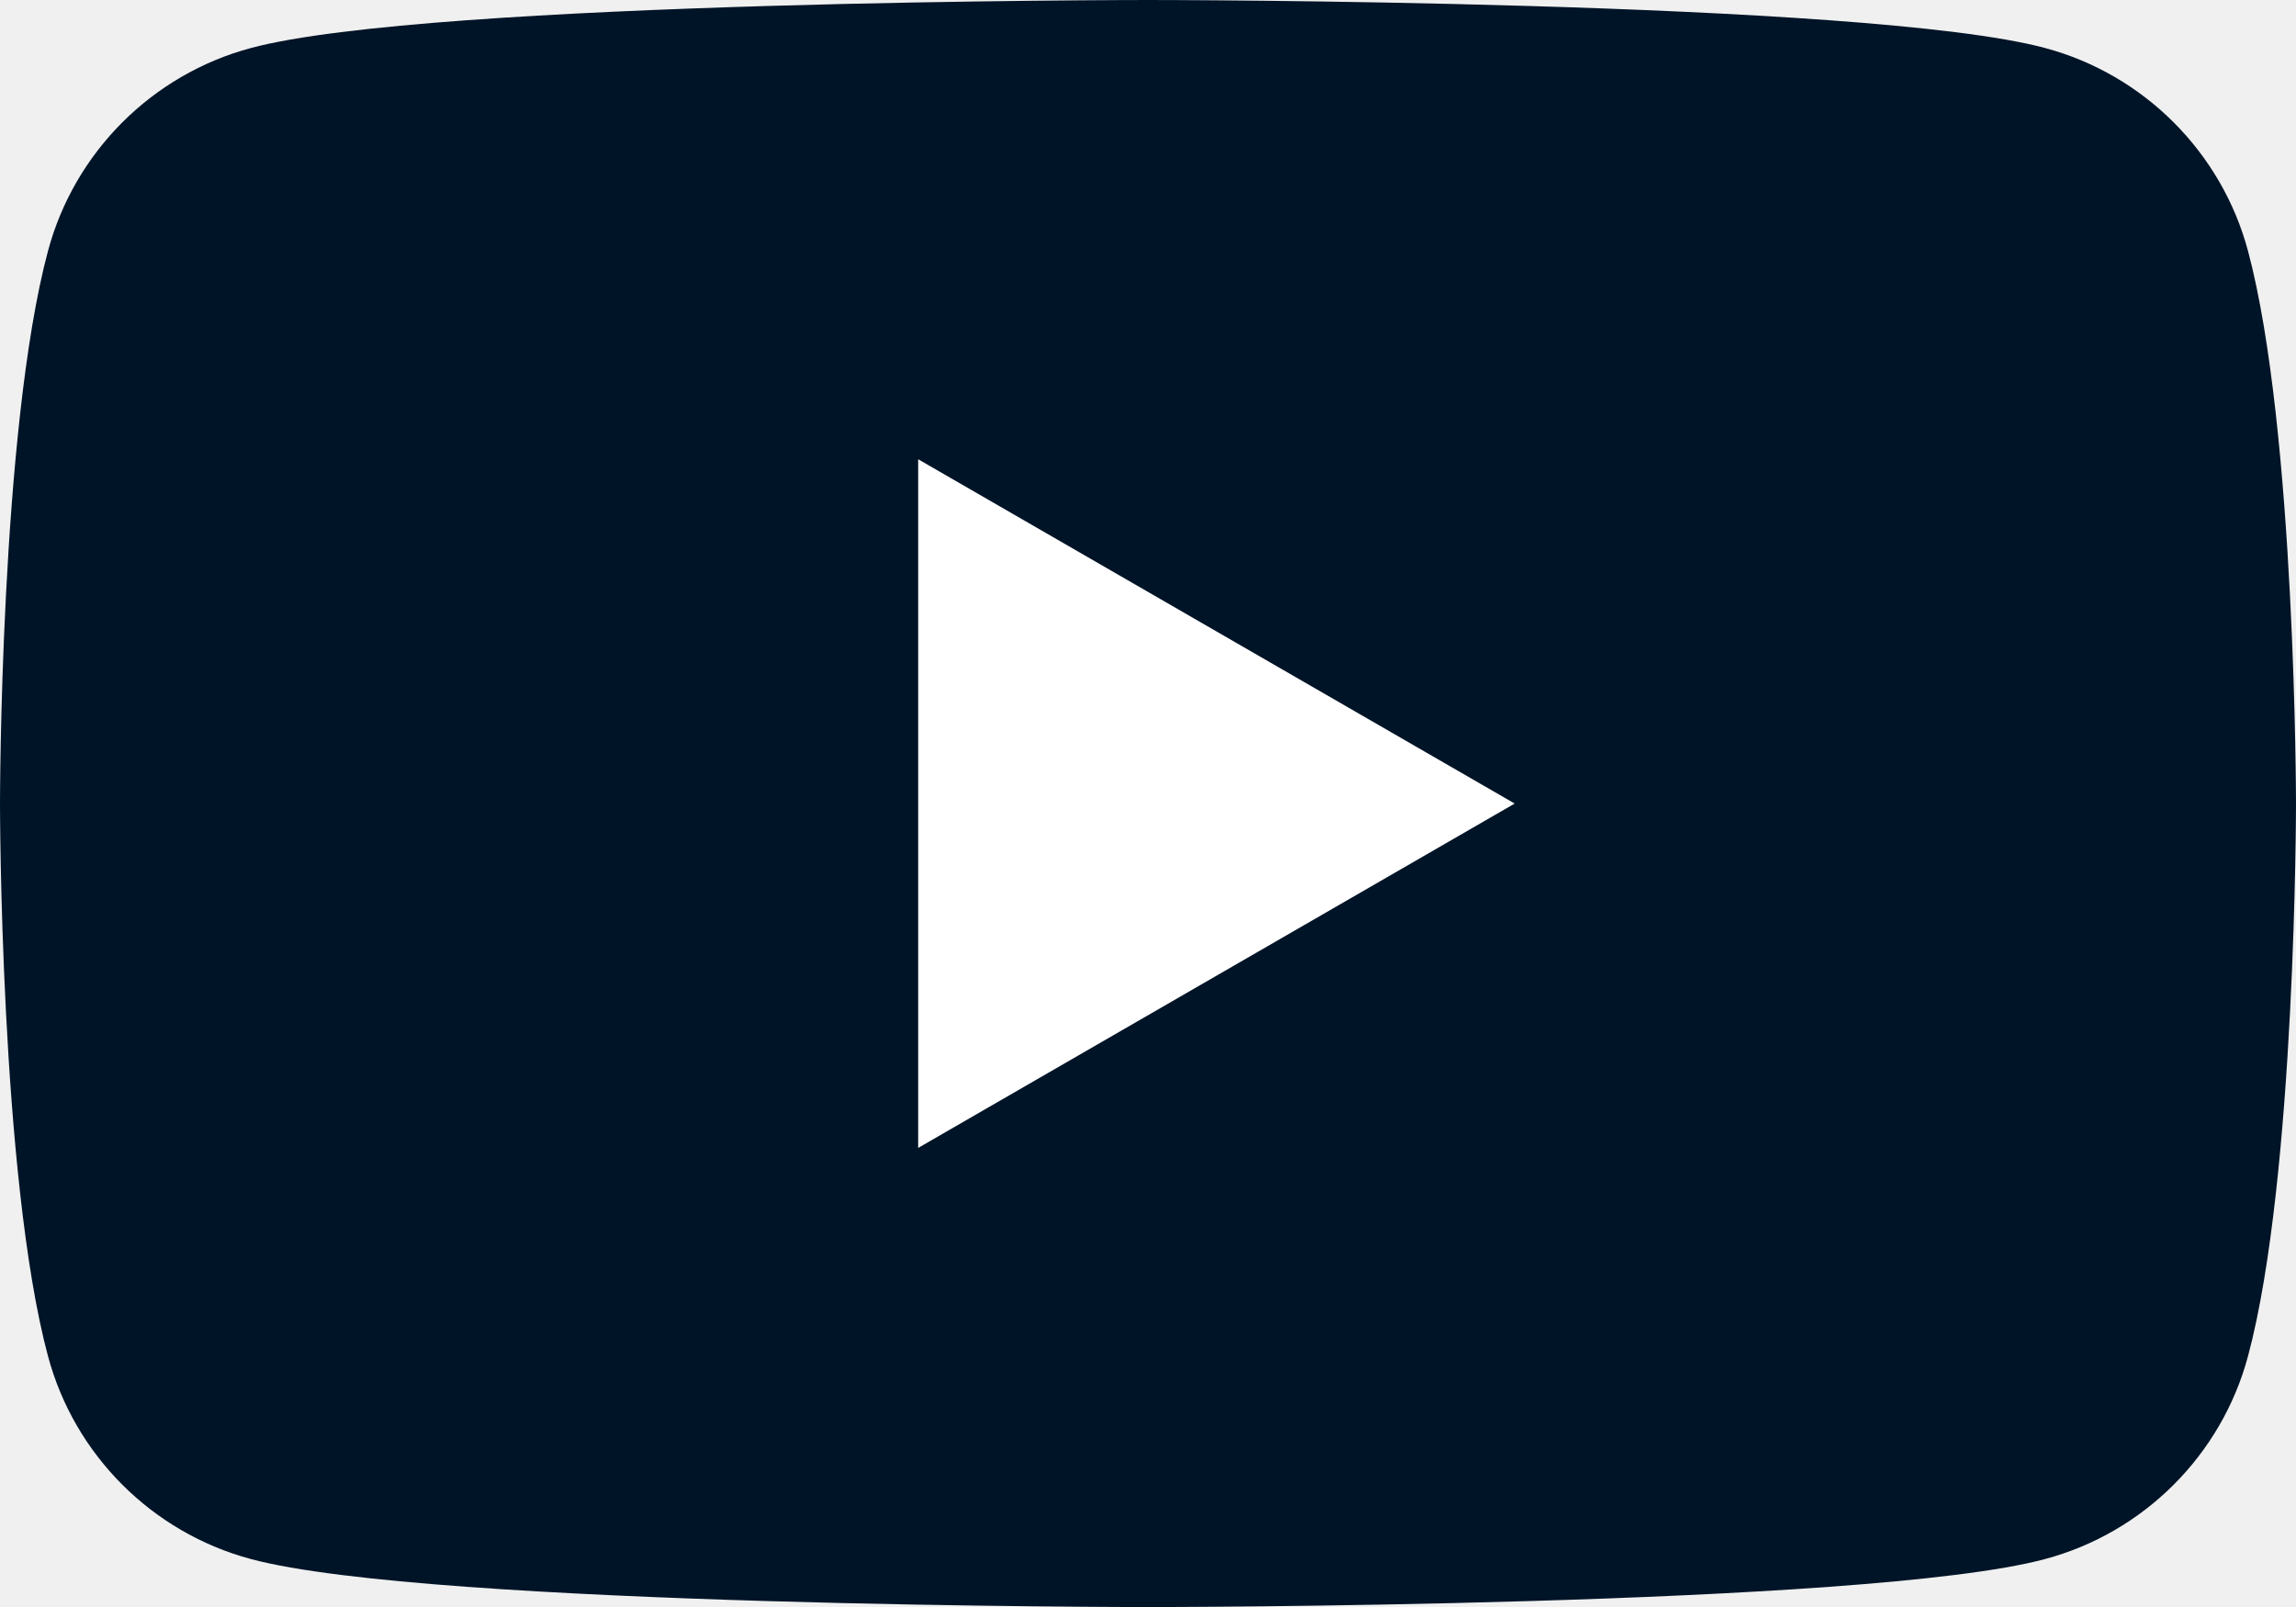
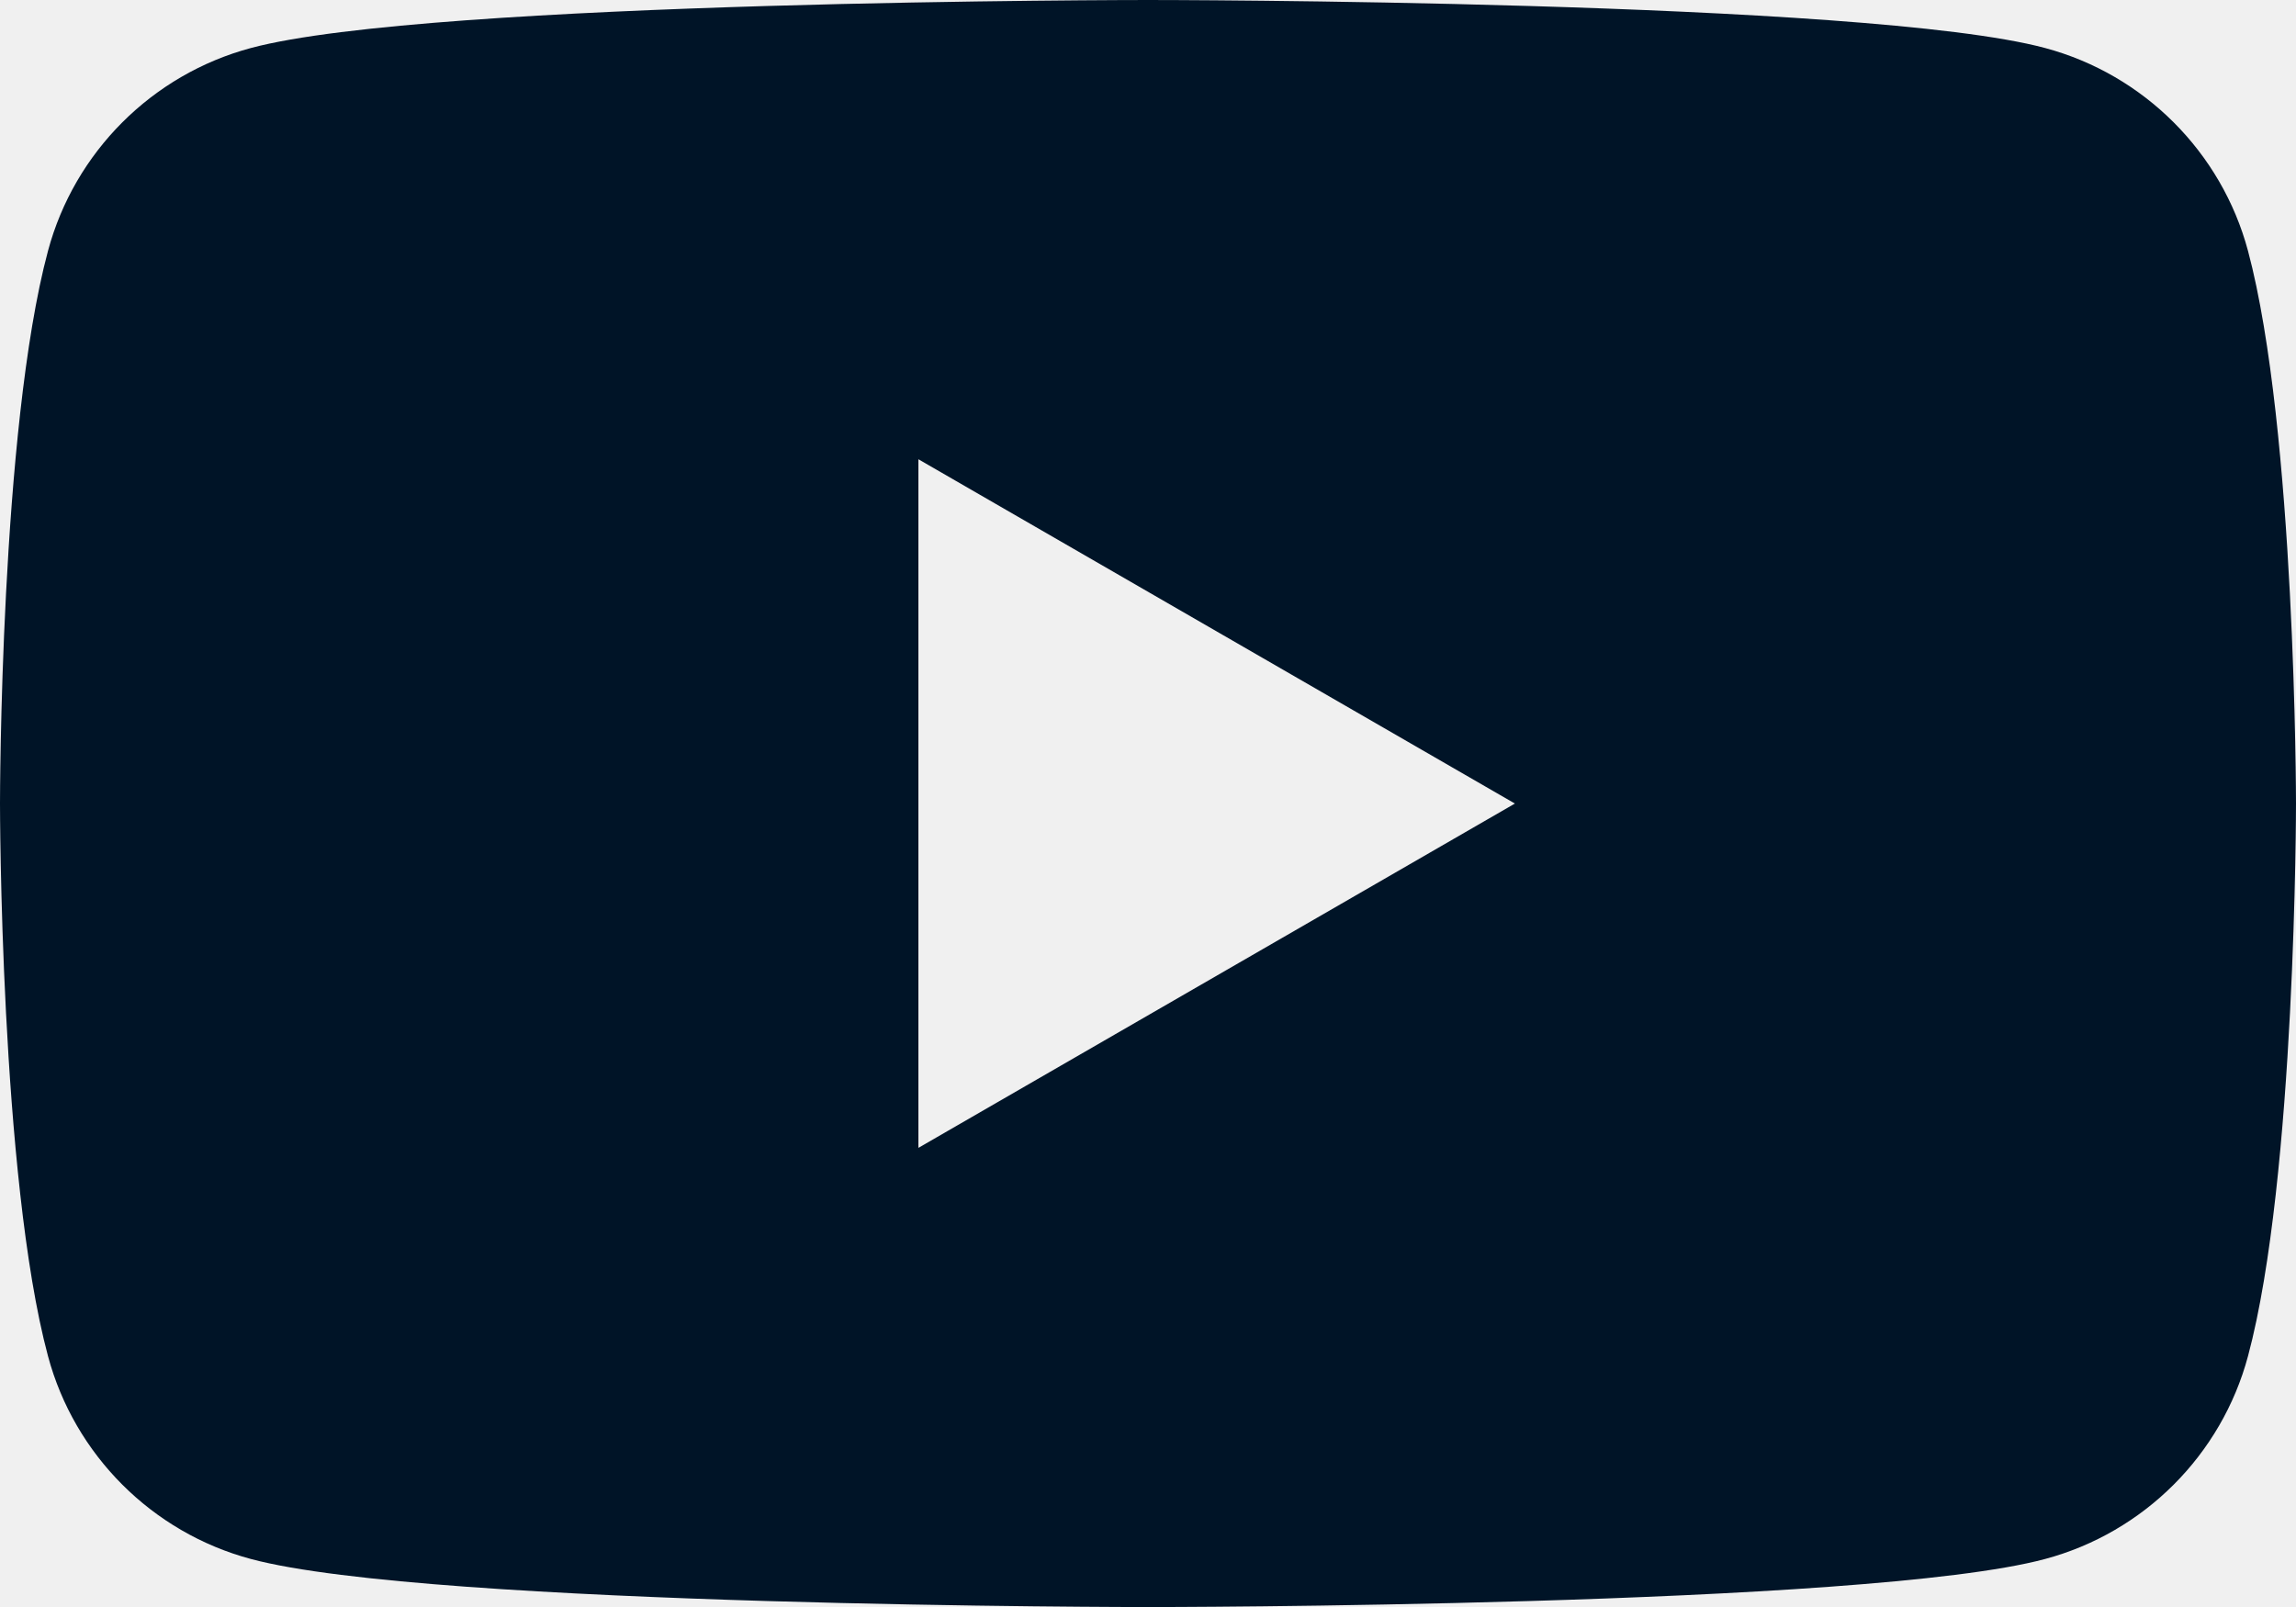
<svg xmlns="http://www.w3.org/2000/svg" width="40" height="28" viewBox="0 0 40 28" fill="none">
-   <path d="M39.164 4.373C38.703 2.651 37.349 1.297 35.627 0.836C32.509 2.50352e-07 20 0 20 0C20 0 7.491 2.50352e-07 4.373 0.836C2.651 1.297 1.297 2.651 0.836 4.373C2.50352e-07 7.491 0 14.001 0 14.001C0 14.001 2.50352e-07 20.511 0.836 23.629C1.297 25.351 2.651 26.704 4.373 27.165C7.491 28.001 20 28.001 20 28.001C20 28.001 32.509 28.001 35.627 27.165C37.349 26.704 38.703 25.351 39.164 23.629C40 20.511 40 14.001 40 14.001C40 14.001 39.997 7.491 39.164 4.373Z" fill="#001427" />
-   <path d="M15.996 20.001L26.388 14.001L15.996 8.002V20.001Z" fill="white" />
+   <path d="M20 2.33544e-10C20.004 2.15184e-08 32.509 -0 35.627 0.836C37.349 1.297 38.703 2.65 39.164 4.372C39.994 7.48 40 13.957 40 14C40 14 40 20.51 39.164 23.628C38.703 25.35 37.349 26.703 35.627 27.164C32.509 28 20.004 28.001 20 28.001C20 28.001 7.492 28 4.373 27.164C2.651 26.703 1.297 25.35 0.836 23.628C-0 20.509 1.82884e-10 14 1.82884e-10 14C9.0336e-06 13.957 0.002 7.48 0.836 4.372C1.297 2.65 2.651 1.297 4.373 0.836C7.492 -0 20 2.33544e-10 20 2.33544e-10ZM16 20L26.392 14.001L16 8.002V20Z" fill="#001427" />
</svg>
